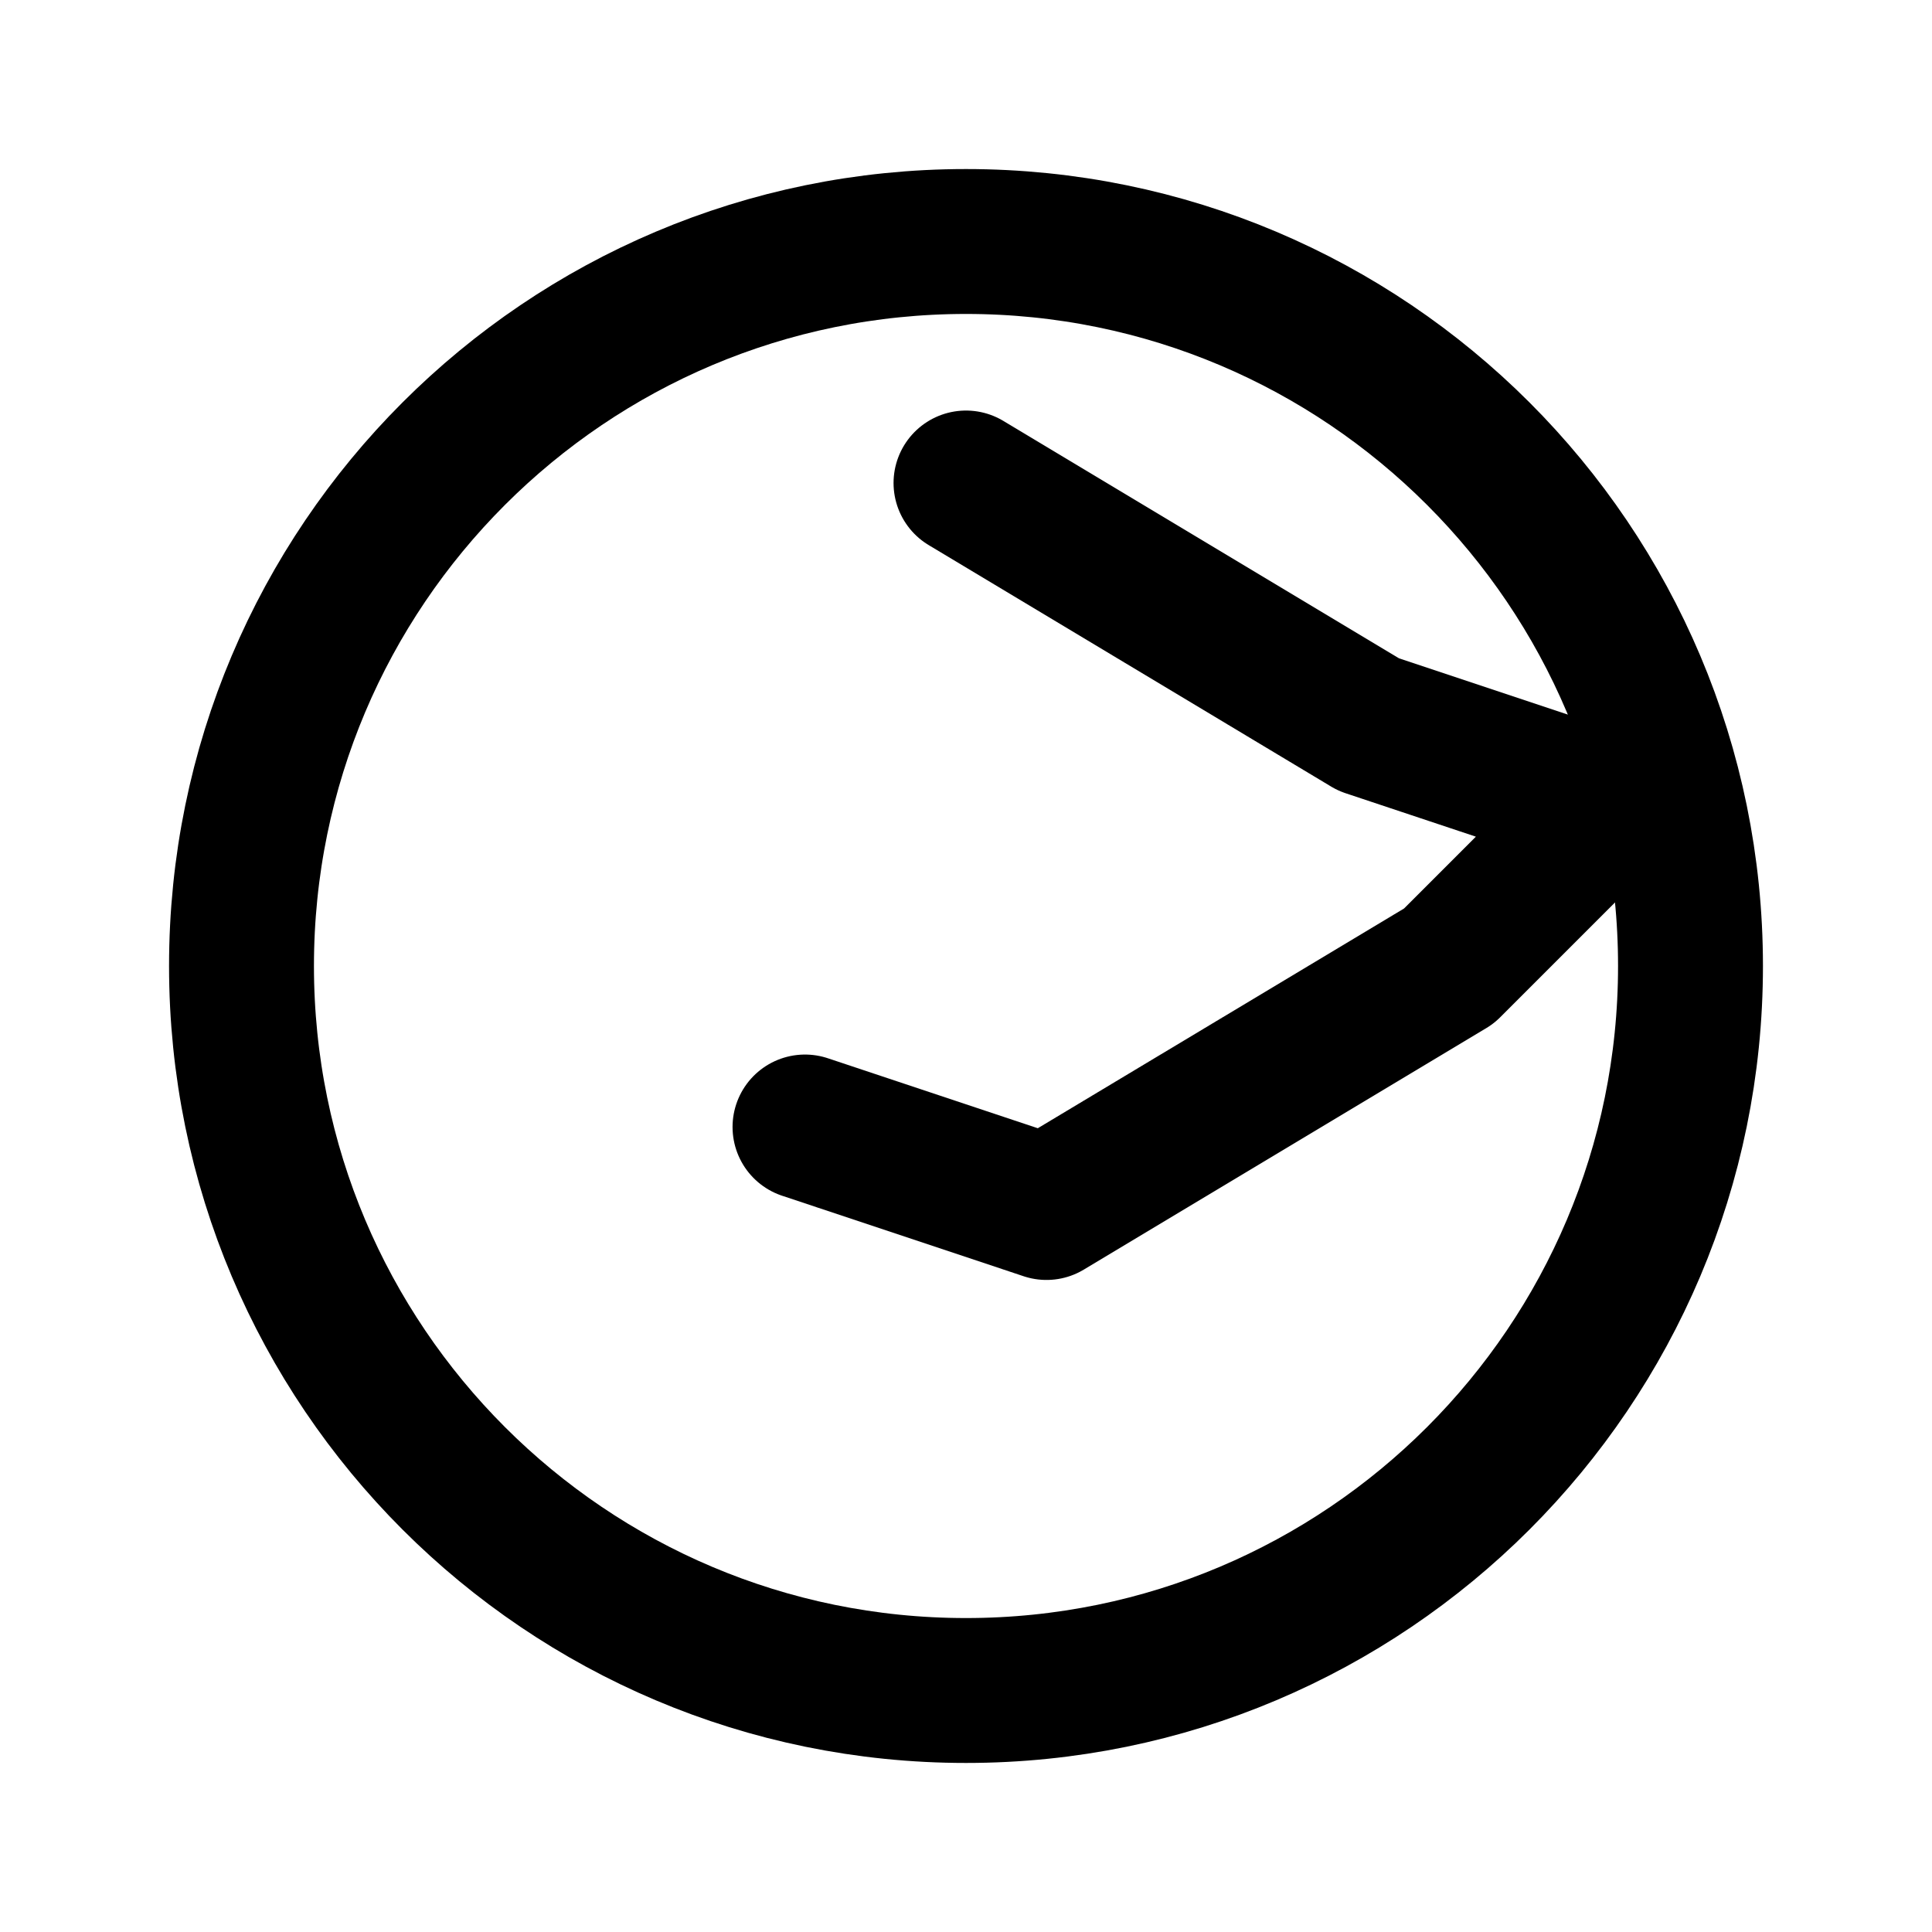
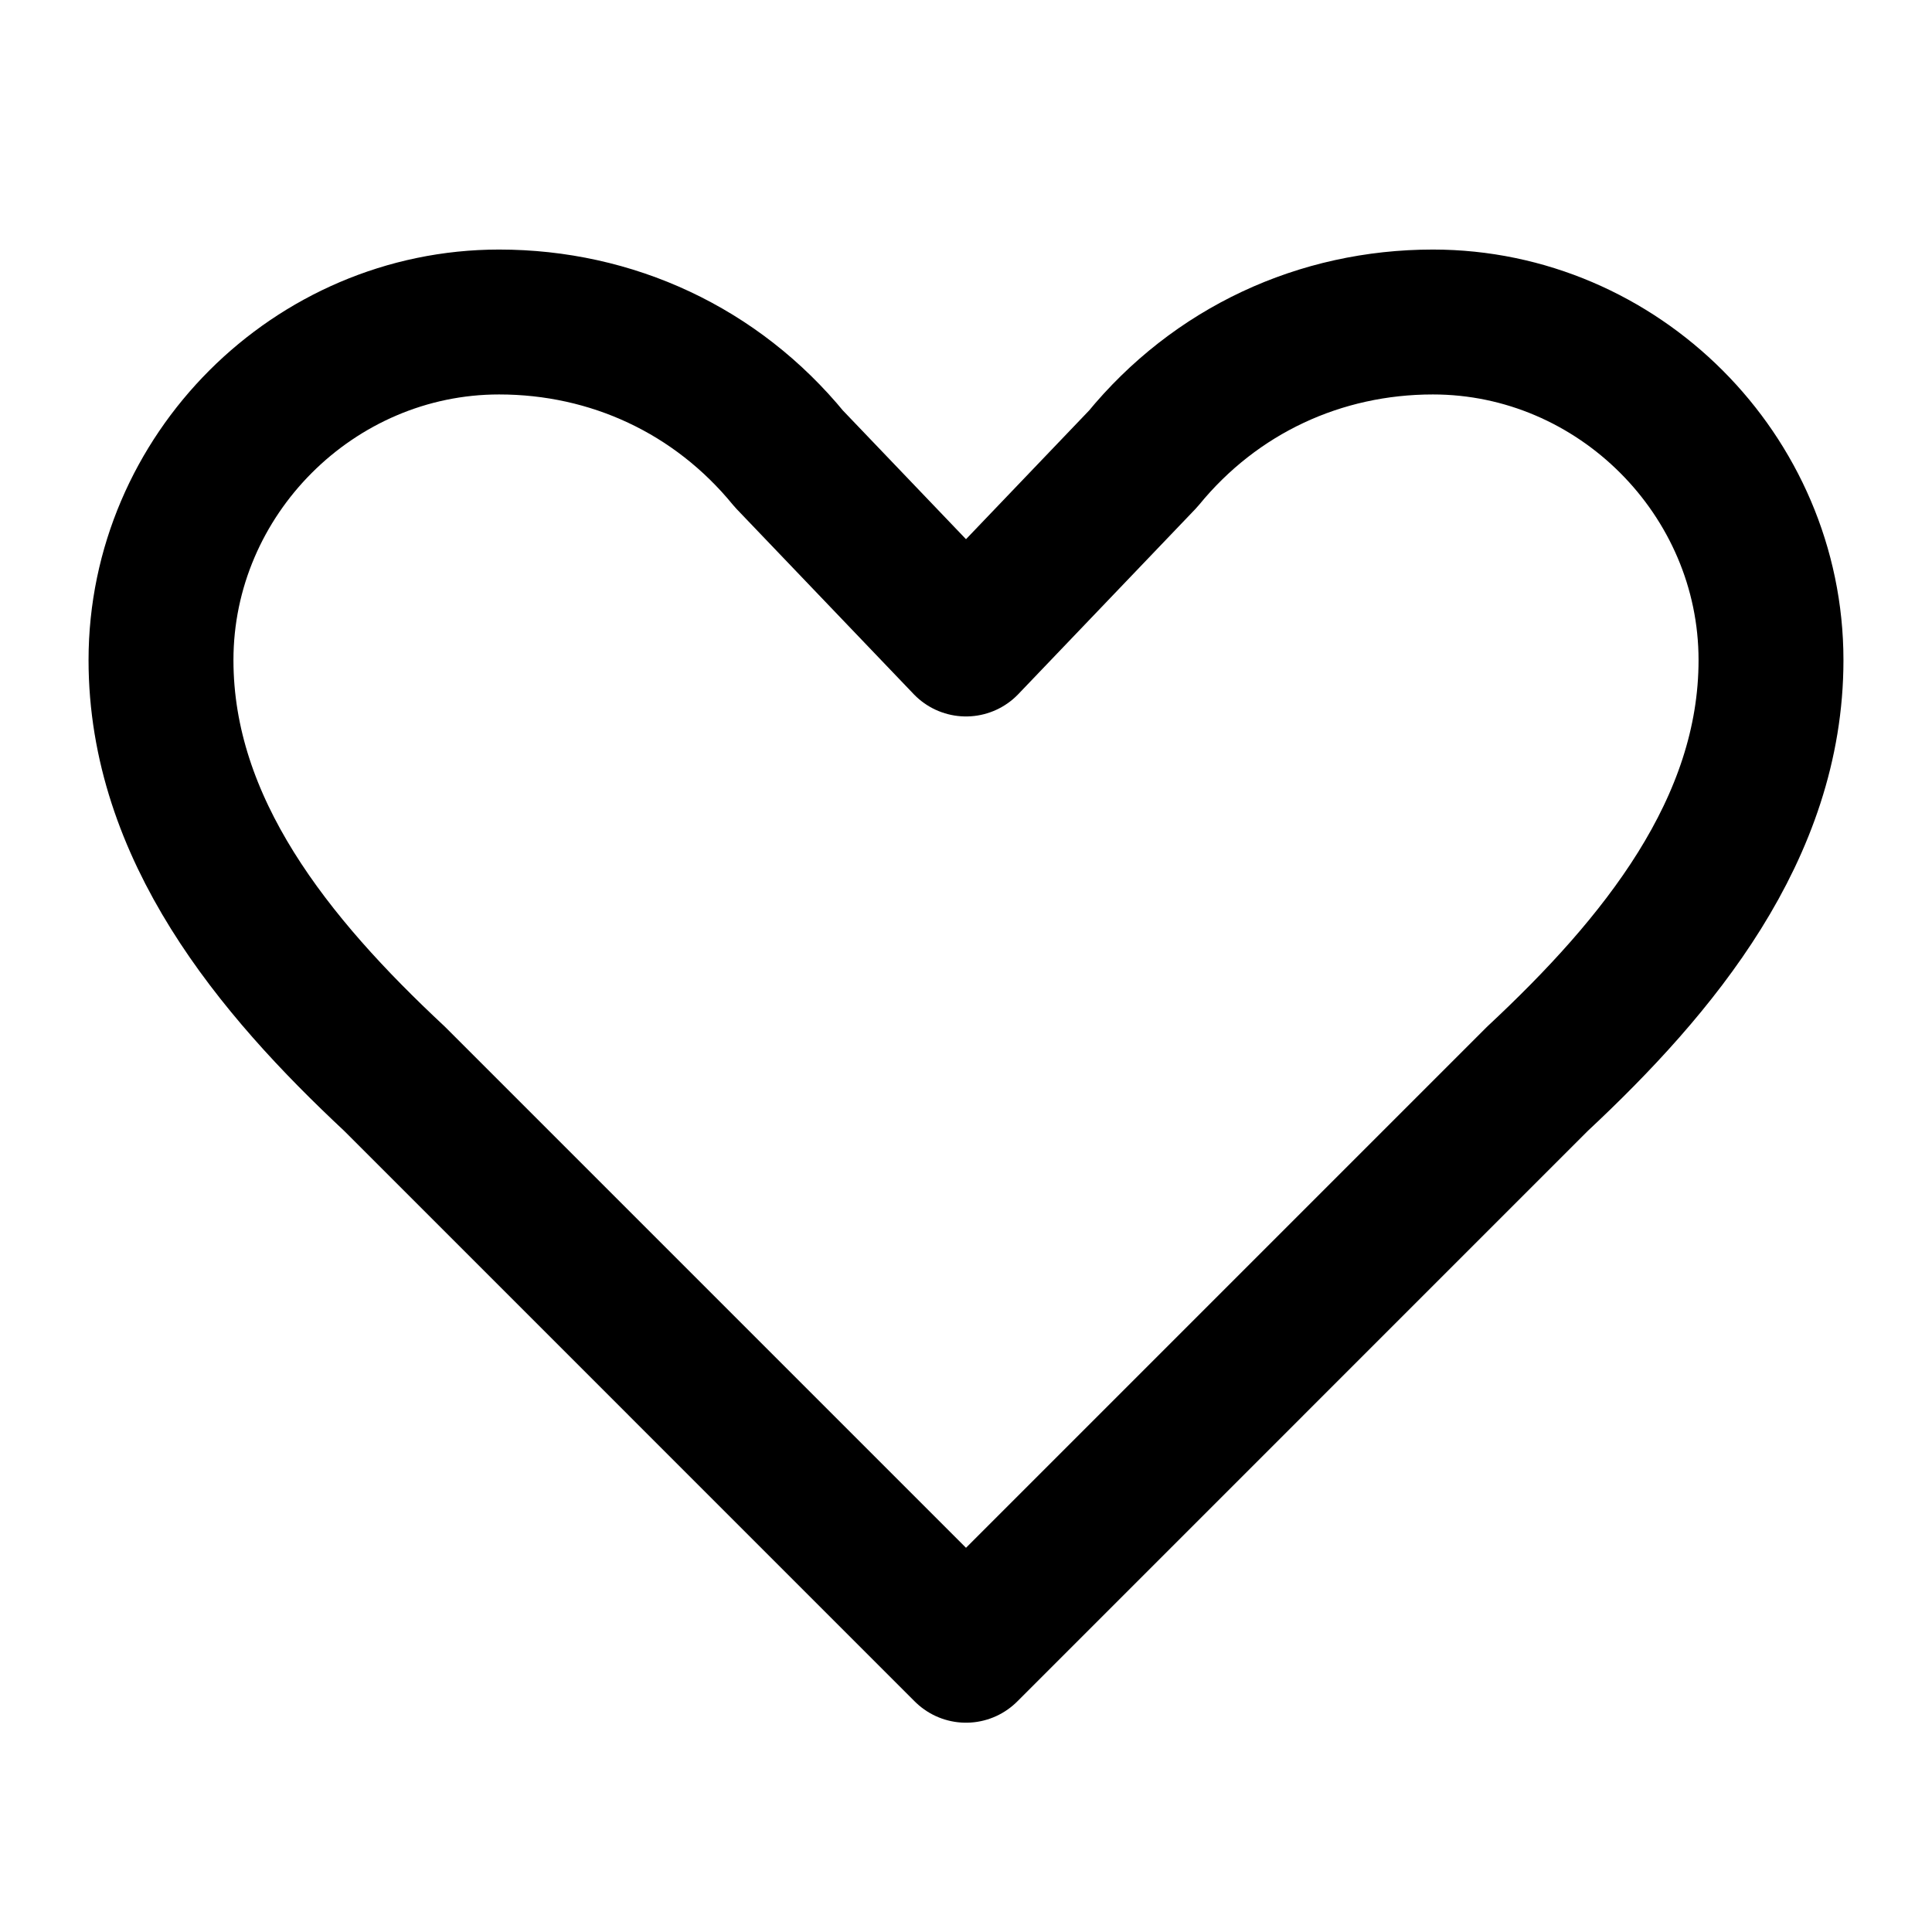
<svg xmlns="http://www.w3.org/2000/svg" viewBox="0 0 24 24" fill="none" stroke="currentColor" stroke-width="1.8" stroke-linecap="round" stroke-linejoin="round">
-   <circle cx="12" cy="12" r="9" />
-   <path d="M12 6l5 3 3 1 -2 2 -5 3 -3 -1 2z" />
+   <path d="M12 20.5l-7.1-7.1C3.4 12 2 10.3 2 8.2 2 5.9 3.9 4 6.2 4c1.4 0 2.7.6 3.6 1.7L12 8l2.2-2.3C15.1 4.6 16.4 4 17.8 4 20.1 4 22 5.9 22 8.2c0 2.1-1.4 3.8-2.9 5.2z" />
</svg>
